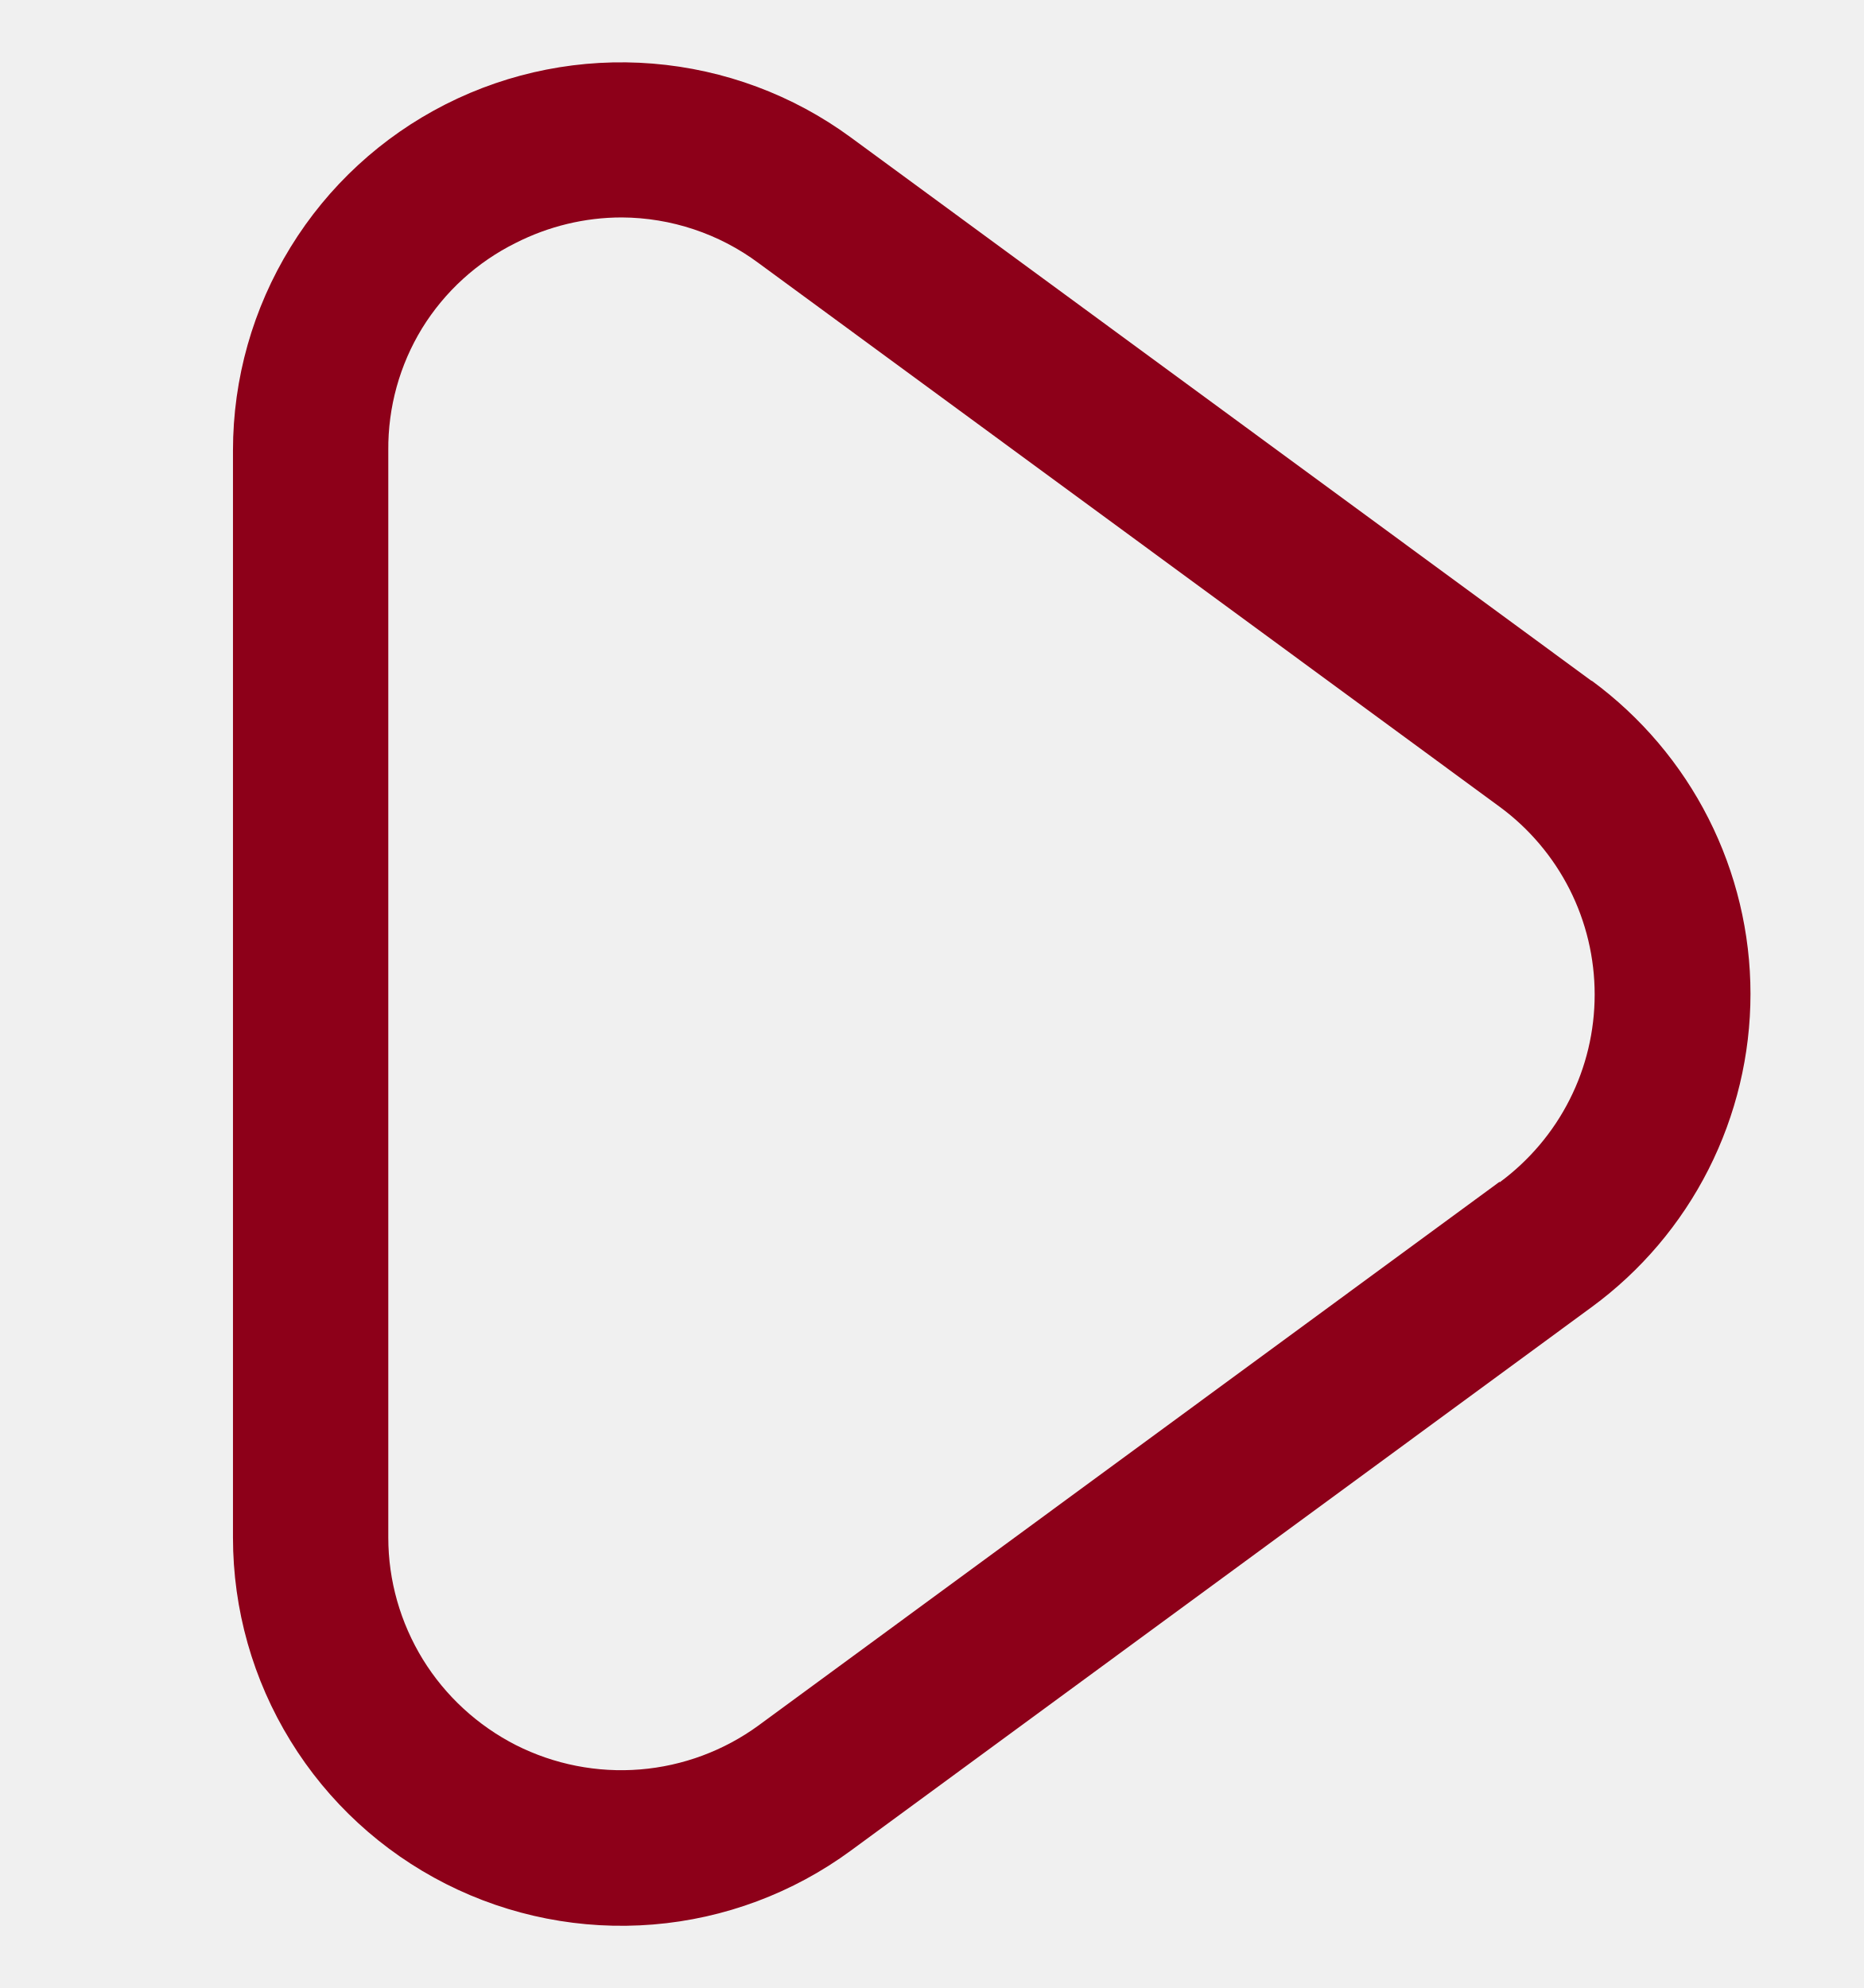
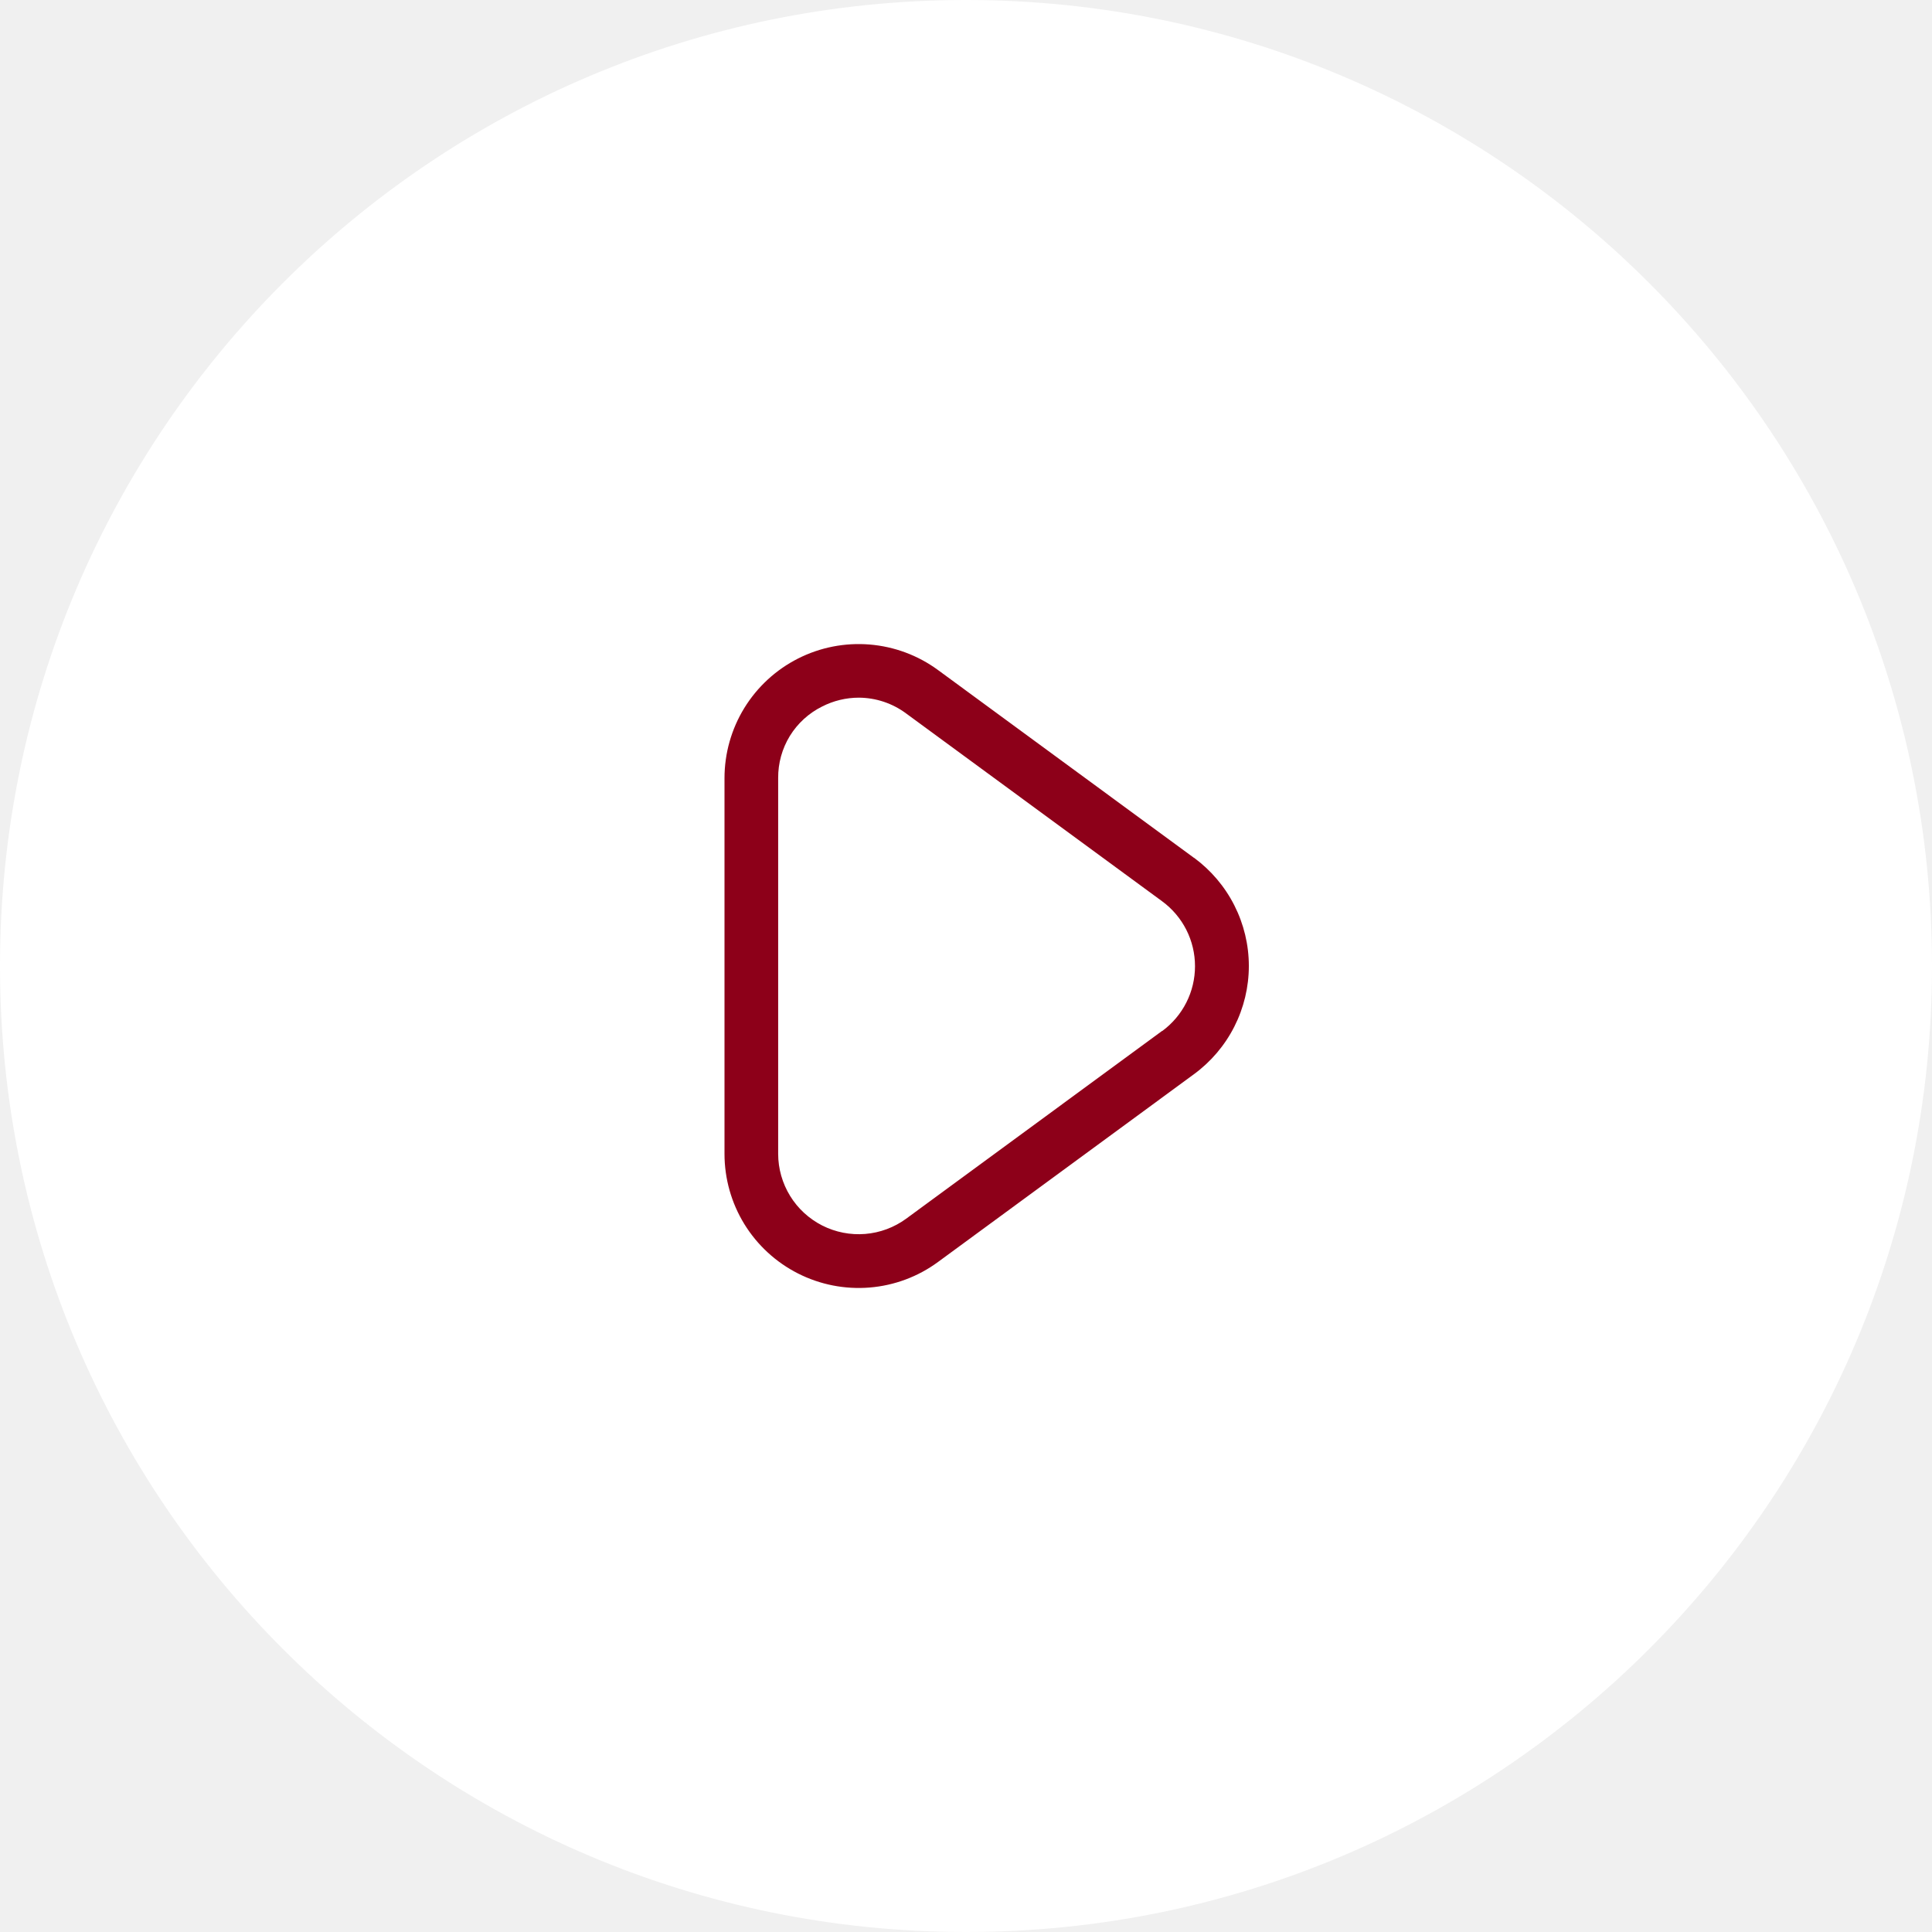
- <svg xmlns="http://www.w3.org/2000/svg" width="15" height="16" viewBox="0 0 15 16" fill="none">
-   <g clip-path="url(#clip0)">
-     <path d="M12.809 5.48L6.846 1.105C6.381 0.764 5.83 0.559 5.254 0.512C4.679 0.465 4.102 0.578 3.587 0.839C3.072 1.1 2.64 1.498 2.338 1.99C2.035 2.482 1.875 3.048 1.875 3.625V12.375C1.875 12.953 2.035 13.519 2.338 14.011C2.64 14.503 3.073 14.901 3.588 15.162C4.103 15.423 4.68 15.536 5.256 15.489C5.831 15.442 6.382 15.236 6.848 14.894L12.811 10.519C13.206 10.229 13.528 9.85 13.75 9.412C13.972 8.974 14.088 8.49 14.088 7.999C14.088 7.509 13.972 7.025 13.75 6.587C13.528 6.149 13.206 5.77 12.811 5.479L12.809 5.48ZM12.069 9.511L6.106 13.886C5.827 14.09 5.496 14.213 5.152 14.241C4.807 14.269 4.461 14.201 4.152 14.045C3.844 13.888 3.584 13.649 3.403 13.355C3.222 13.06 3.125 12.721 3.125 12.375V3.625C3.122 3.278 3.216 2.938 3.397 2.642C3.579 2.347 3.84 2.109 4.151 1.955C4.415 1.821 4.707 1.75 5.004 1.75C5.401 1.752 5.788 1.881 6.106 2.118L12.069 6.493C12.306 6.667 12.499 6.895 12.632 7.157C12.765 7.42 12.834 7.71 12.834 8.004C12.834 8.299 12.765 8.589 12.632 8.851C12.499 9.114 12.306 9.341 12.069 9.516V9.511Z" fill="#8D0019" />
-   </g>
-   <defs>
-     <clipPath id="clip0">
-       <rect width="15" height="15" fill="white" transform="translate(0 0.5)" />
-     </clipPath>
-   </defs>
+ <svg xmlns="http://www.w3.org/2000/svg" width="45" height="45" viewBox="0 0 45 45" fill="none">
+   <rect width="45" height="45" rx="22.5" fill="white" />
+   <path d="M27.809 19.98L21.846 15.605C21.381 15.264 20.829 15.059 20.254 15.012C19.679 14.965 19.102 15.078 18.587 15.339C18.072 15.6 17.64 15.998 17.337 16.49C17.035 16.982 16.875 17.548 16.875 18.125V26.875C16.875 27.453 17.035 28.019 17.337 28.511C17.64 29.003 18.073 29.401 18.588 29.662C19.103 29.923 19.68 30.036 20.256 29.989C20.831 29.942 21.383 29.736 21.848 29.394L27.811 25.019C28.206 24.729 28.528 24.35 28.75 23.912C28.972 23.474 29.088 22.99 29.088 22.499C29.088 22.009 28.972 21.525 28.75 21.087C28.528 20.649 28.206 20.27 27.811 19.979L27.809 19.98ZM27.069 24.011L21.106 28.386C20.827 28.59 20.497 28.713 20.152 28.741C19.807 28.769 19.461 28.701 19.152 28.545C18.844 28.388 18.584 28.15 18.403 27.855C18.222 27.56 18.125 27.221 18.125 26.875V18.125C18.122 17.778 18.216 17.438 18.397 17.142C18.579 16.847 18.84 16.609 19.151 16.455C19.415 16.321 19.707 16.25 20.004 16.25C20.401 16.252 20.788 16.381 21.106 16.618L27.069 20.993C27.306 21.167 27.499 21.395 27.632 21.657C27.765 21.92 27.834 22.21 27.834 22.504C27.834 22.799 27.765 23.089 27.632 23.351C27.499 23.614 27.306 23.841 27.069 24.016V24.011Z" fill="#8D0019" />
</svg>
